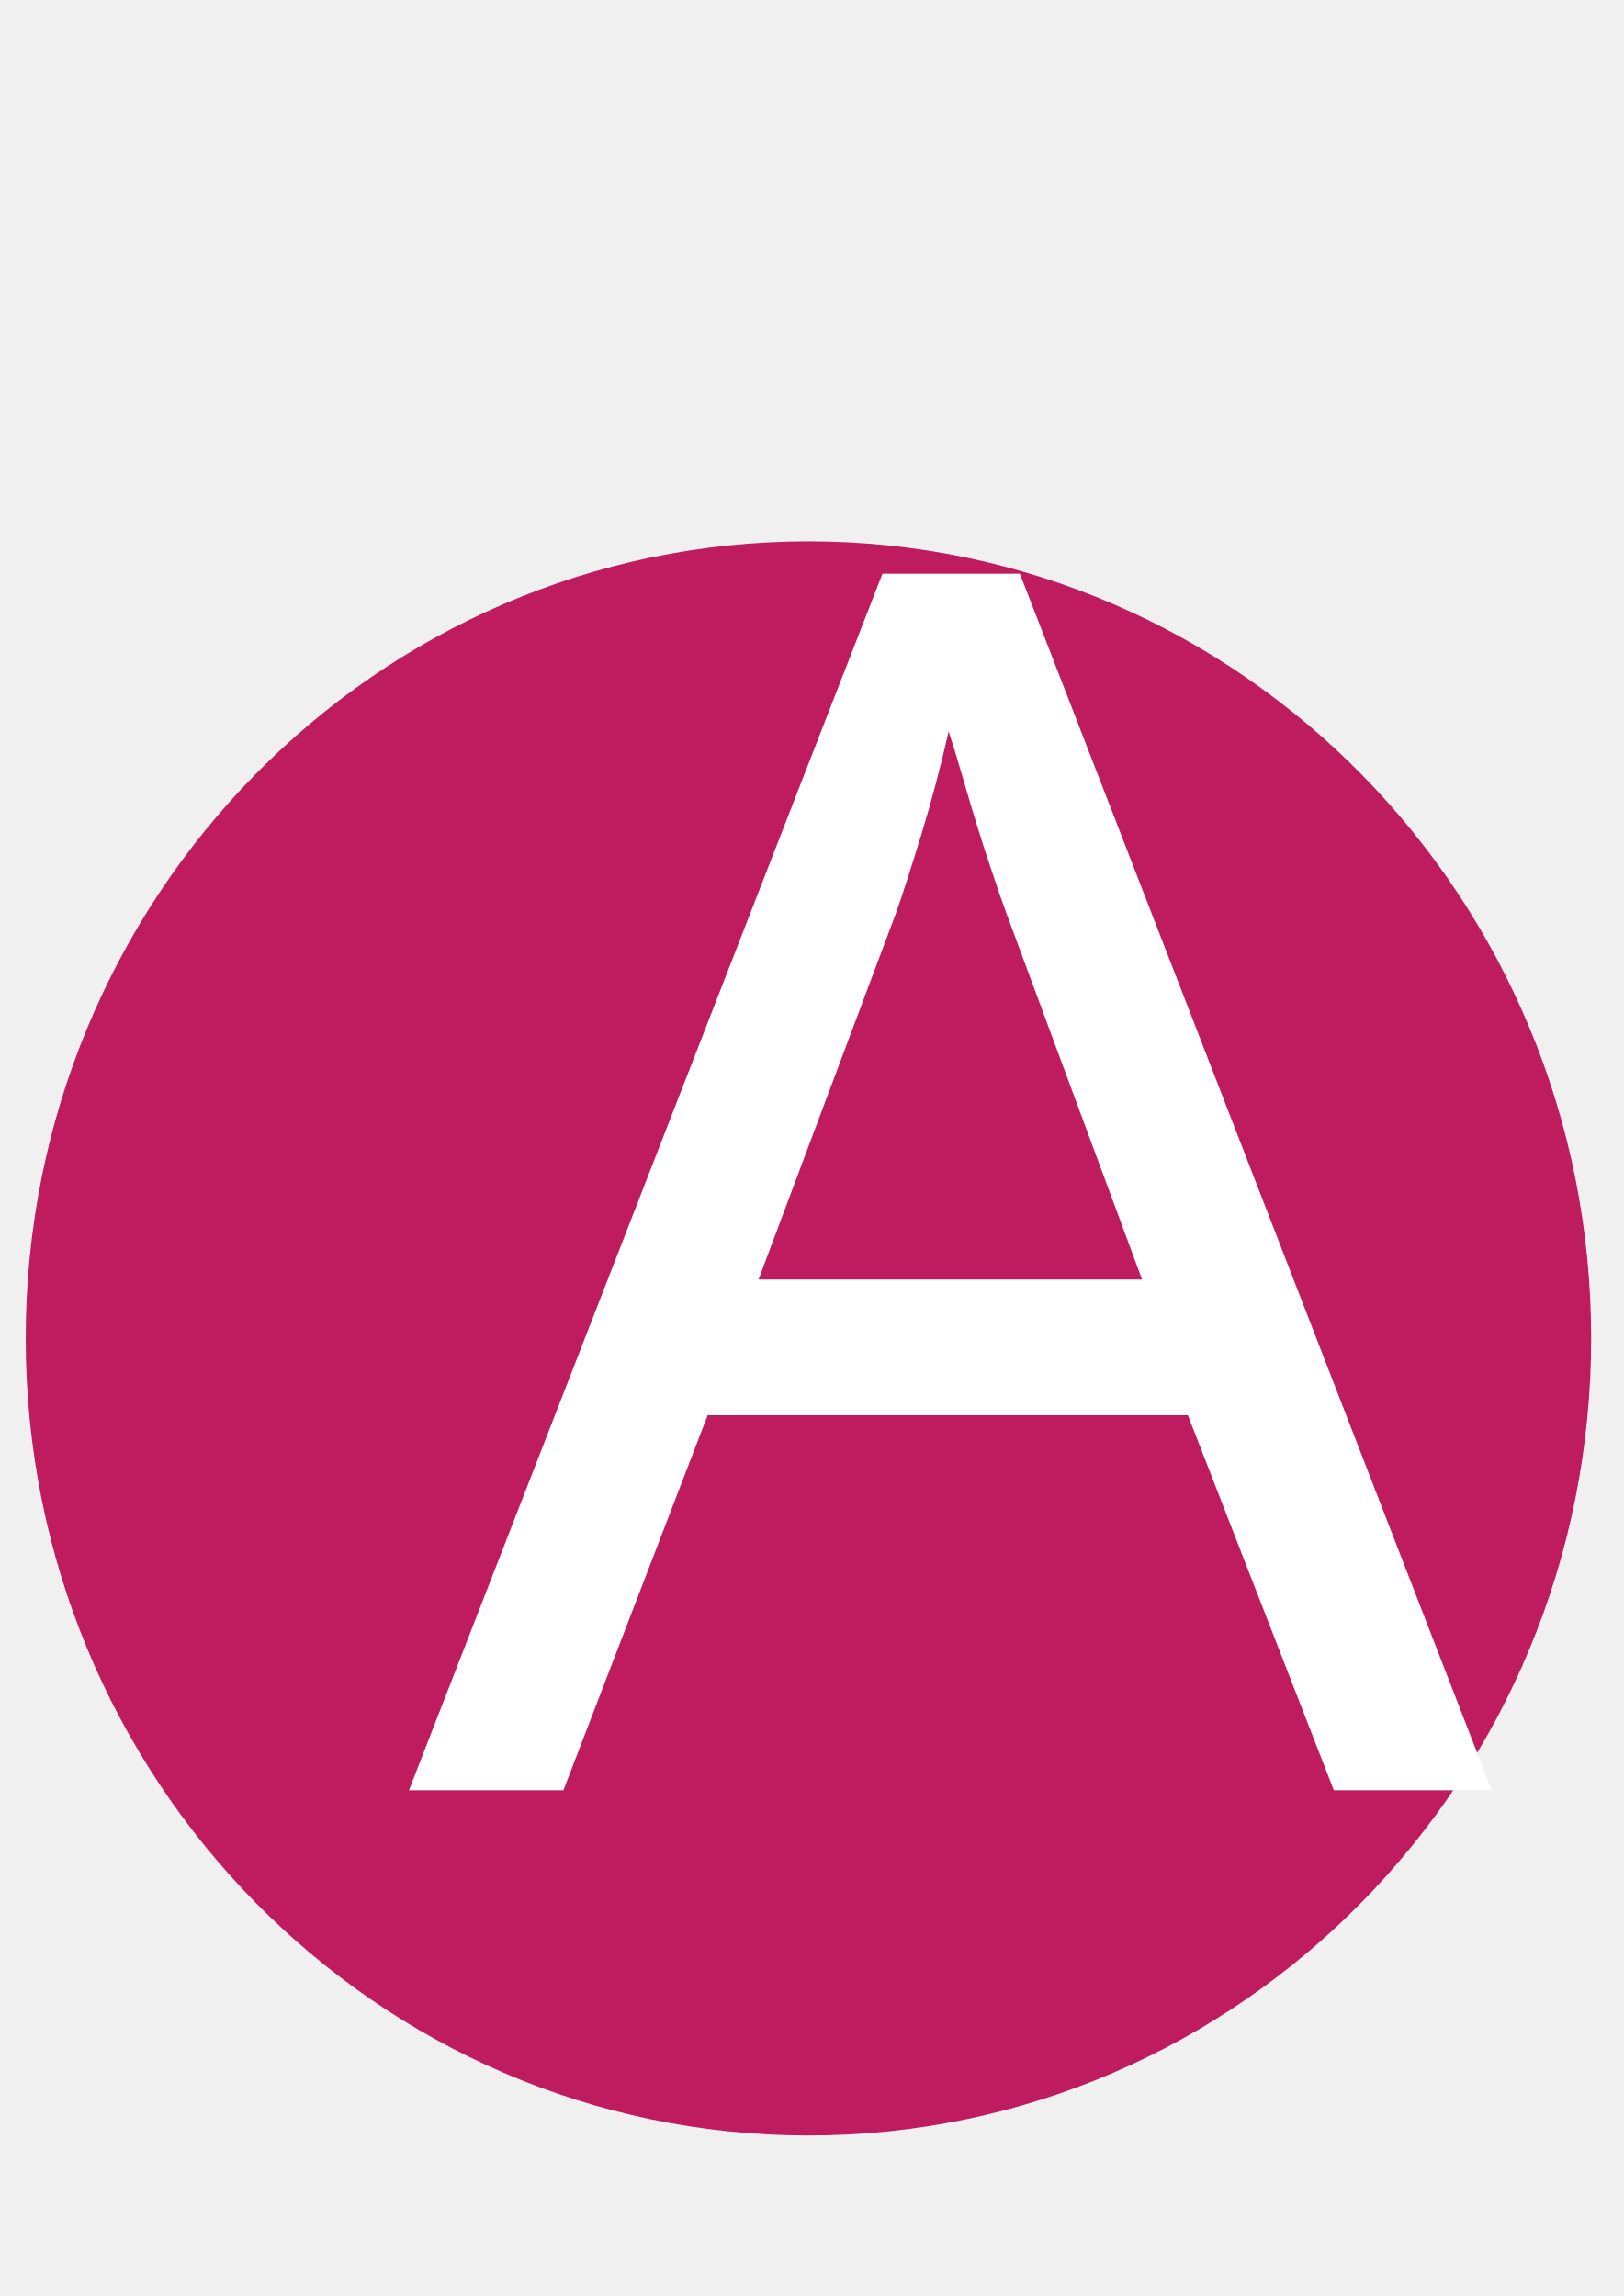
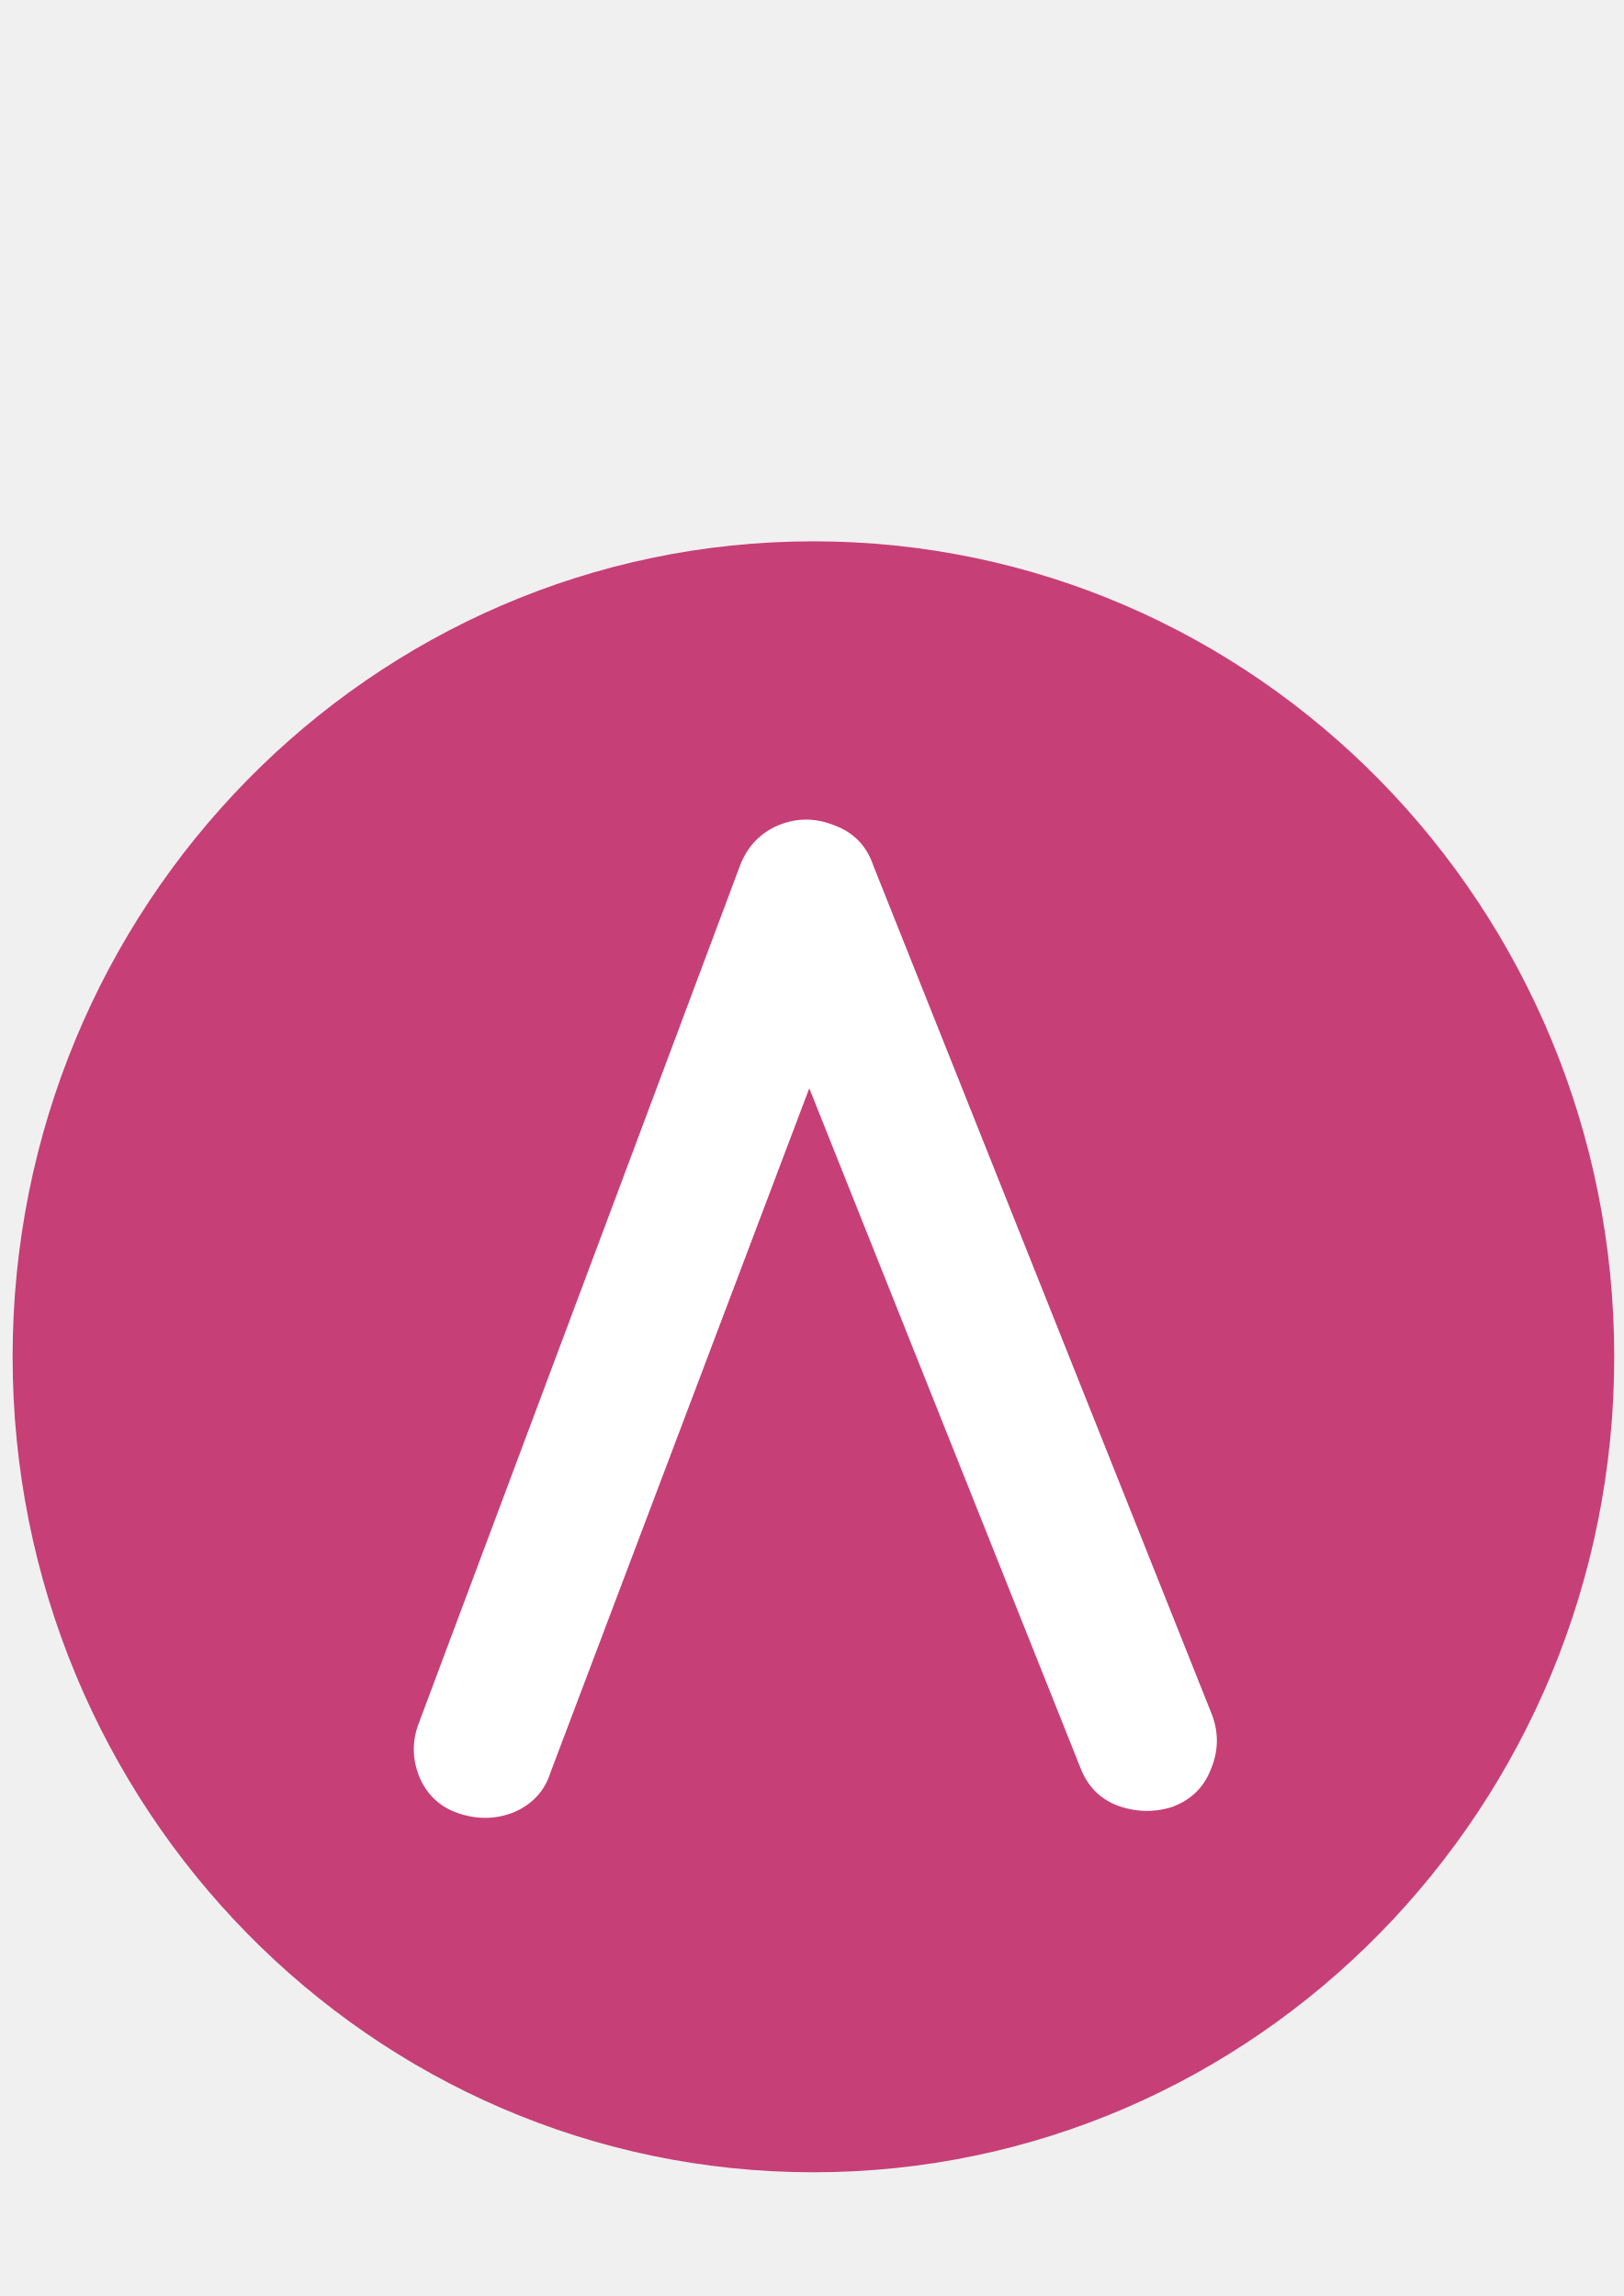
<svg xmlns="http://www.w3.org/2000/svg" width="210mm" height="297mm" viewBox="0 0 744.094 1052.362" id="svg2" version="1.1">
  <defs id="defs4" />
  <g id="layer1">
-     <ellipse style="fill:#bf1c5f;fill-opacity:1;fill-rule:evenodd;stroke:none;stroke-width:0.573px;stroke-linecap:butt;stroke-linejoin:miter;stroke-opacity:1" id="path3340" cx="370.479" cy="613.446" rx="358.699" ry="365.332" />
-     <text xml:space="preserve" style="font-style:normal;font-weight:normal;font-size:777.696px;line-height:125%;font-family:sans-serif;letter-spacing:0px;word-spacing:0px;fill:#ffffff;fill-opacity:1;stroke:none;stroke-width:1px;stroke-linecap:butt;stroke-linejoin:miter;stroke-opacity:1" x="187.416" y="820.56" id="text3361">
-       <tspan id="tspan3363" x="187.416" y="820.56" style="font-style:normal;font-variant:normal;font-weight:normal;font-stretch:normal;font-family:bioliquid;-inkscape-font-specification:bioliquid;fill:#ffffff">A</tspan>
-     </text>
+     <ellipse style="fill:#bf1c5f;fill-opacity:0.831;fill-rule:evenodd;stroke:none;stroke-width:0.573px;stroke-linecap:butt;stroke-linejoin:miter;stroke-opacity:1" id="path3340" cx="372.765" cy="621.885" rx="366.985" ry="373.772" />
+     <g style="font-style:normal;font-weight:normal;font-size:777.696px;line-height:125%;font-family:sans-serif;letter-spacing:0px;word-spacing:0px;fill:#ffffff;fill-opacity:1;stroke:none;stroke-width:1px;stroke-linecap:butt;stroke-linejoin:miter;stroke-opacity:1" id="text3361">
+       <path d="m 252.309,812.301 q -3.978,12.731 -16.709,18.3 -11.935,4.774 -24.665,0.796 -12.731,-3.978 -18.3,-15.913 -5.57,-12.731 -0.796,-25.461 L 339.036,396.965 q 4.774,-12.731 16.709,-18.3 12.731,-5.57 25.461,-0.796 14.322,4.774 19.096,19.096 l 155.154,389.078 q 4.774,12.731 -0.796,25.461 -4.774,11.935 -17.505,16.709 -12.731,3.978 -25.461,-0.796 -11.935,-4.774 -16.709,-17.505 L 370.863,498.81 252.309,812.301 Z" style="font-style:normal;font-variant:normal;font-weight:normal;font-stretch:normal;font-family:bioliquid;-inkscape-font-specification:bioliquid;fill:#ffffff" id="path3337" />
+     </g>
  </g>
</svg>
